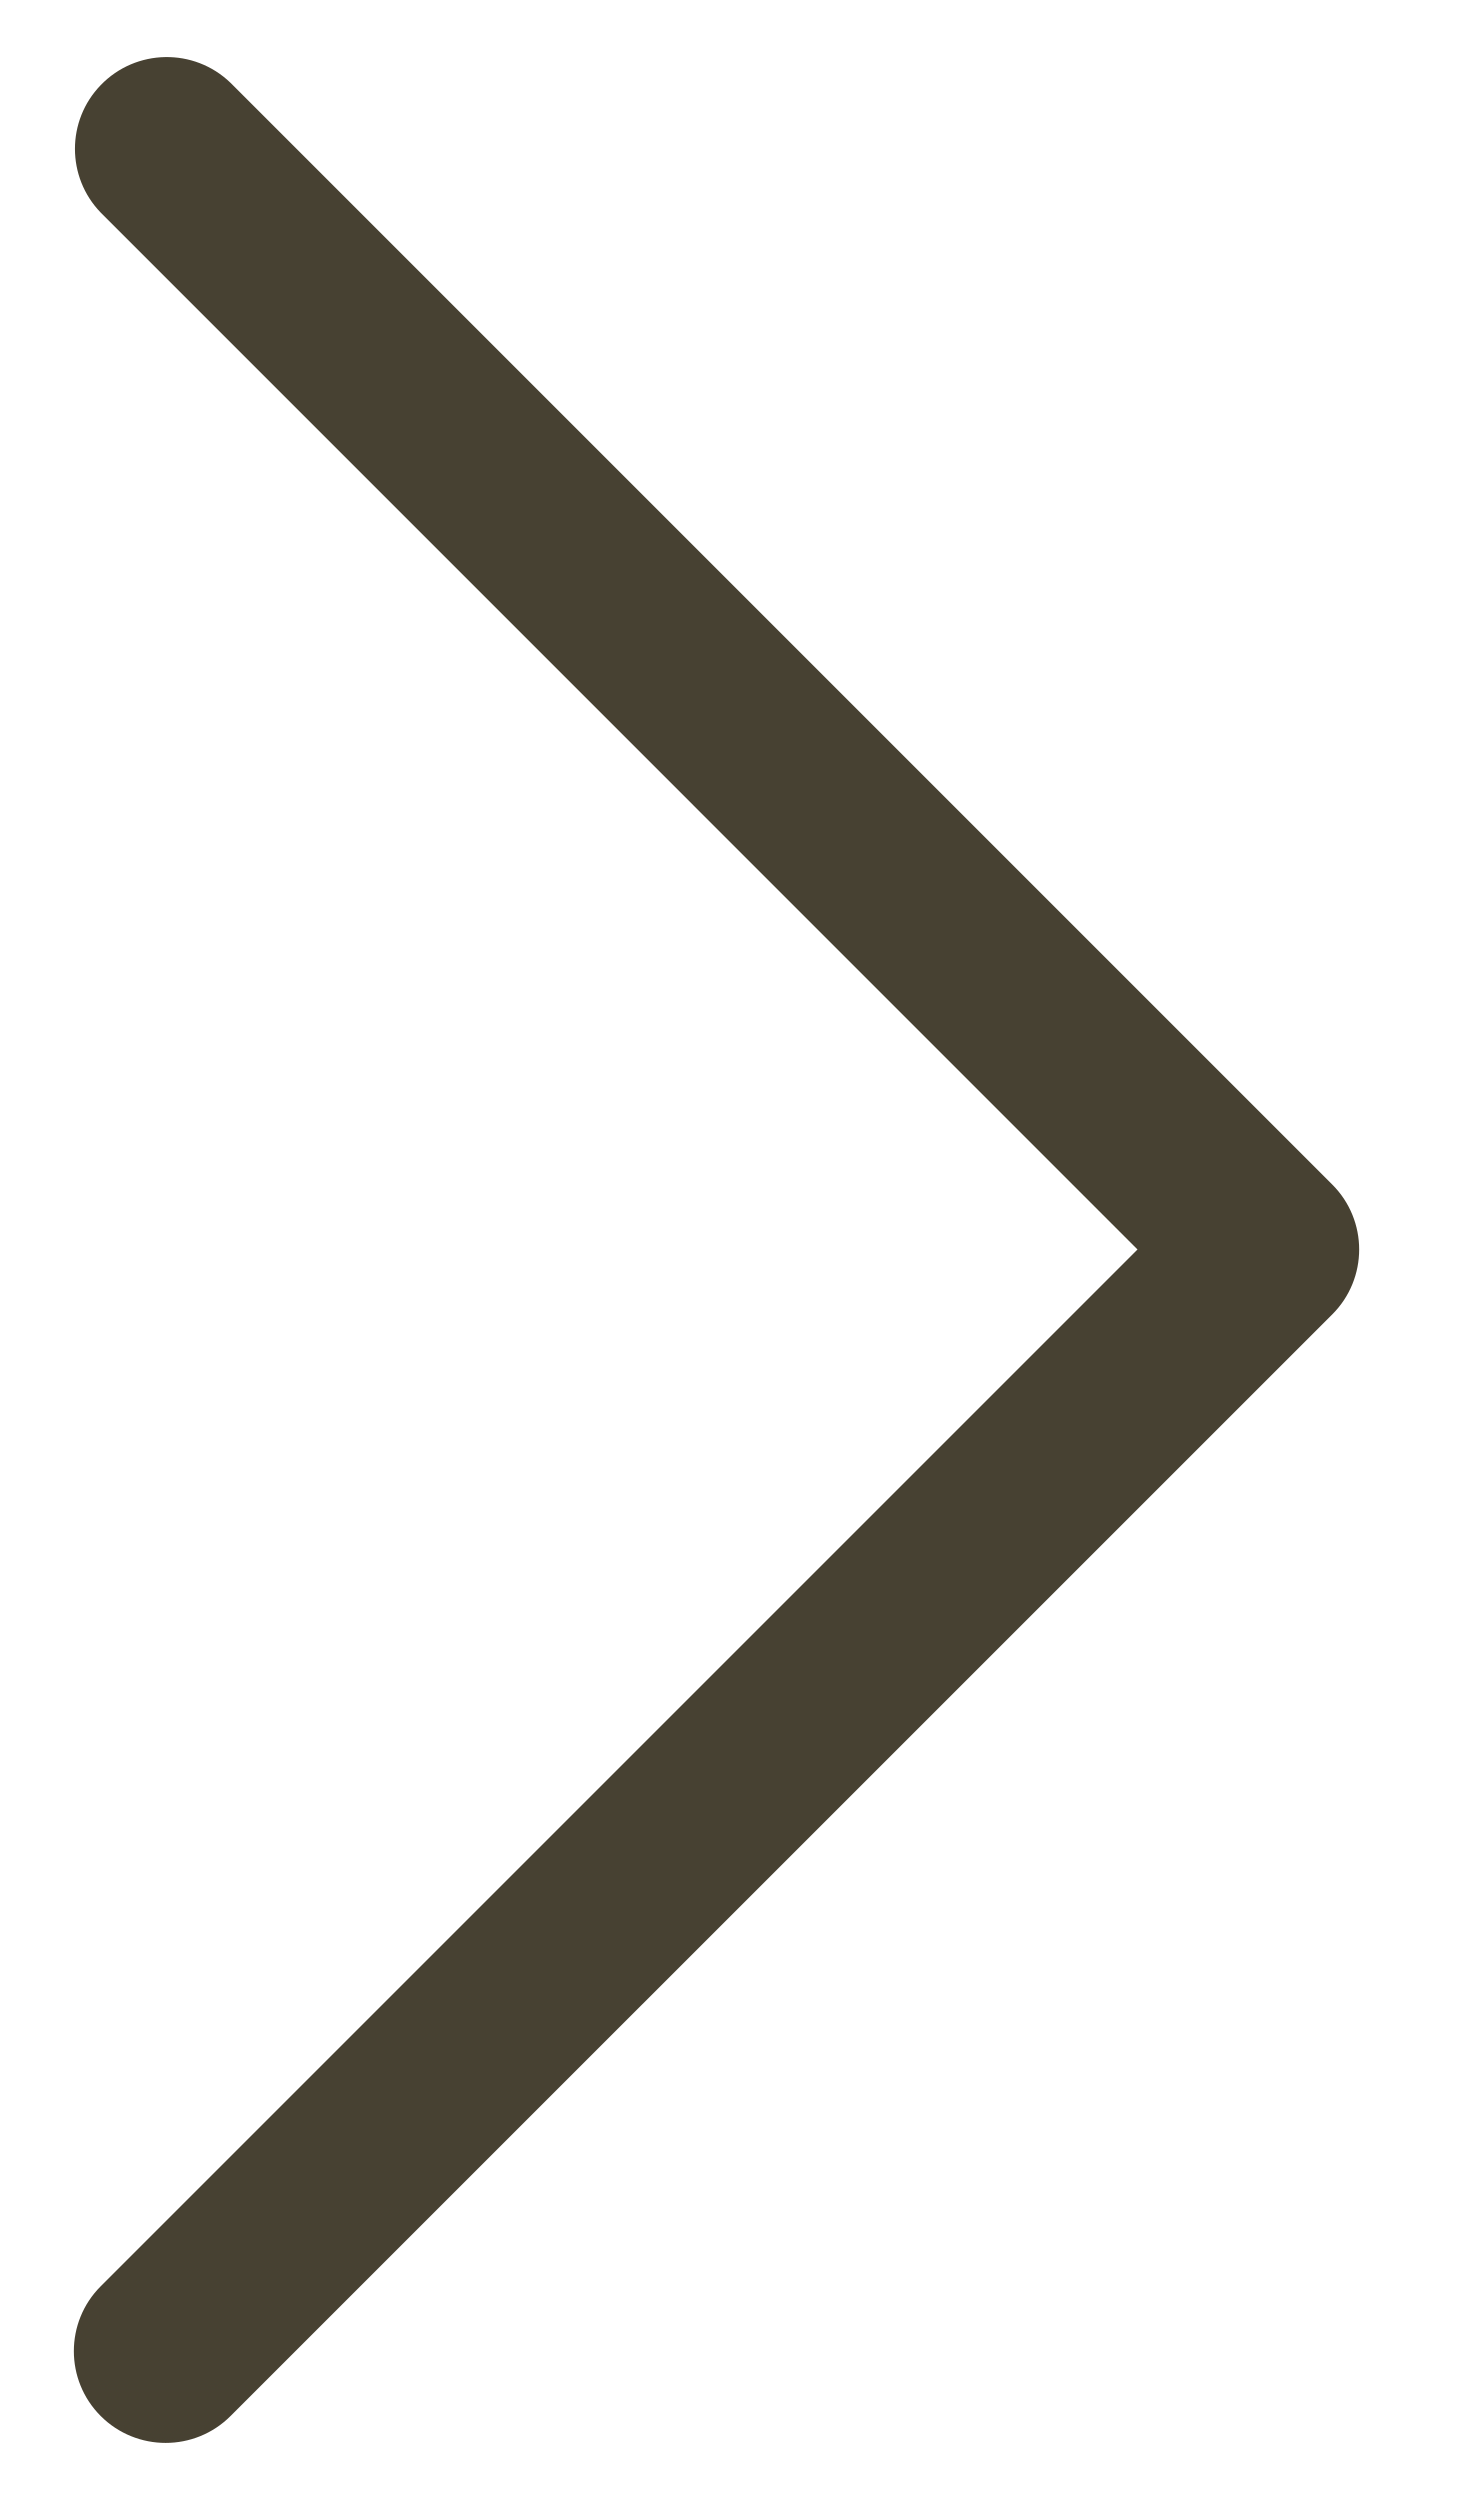
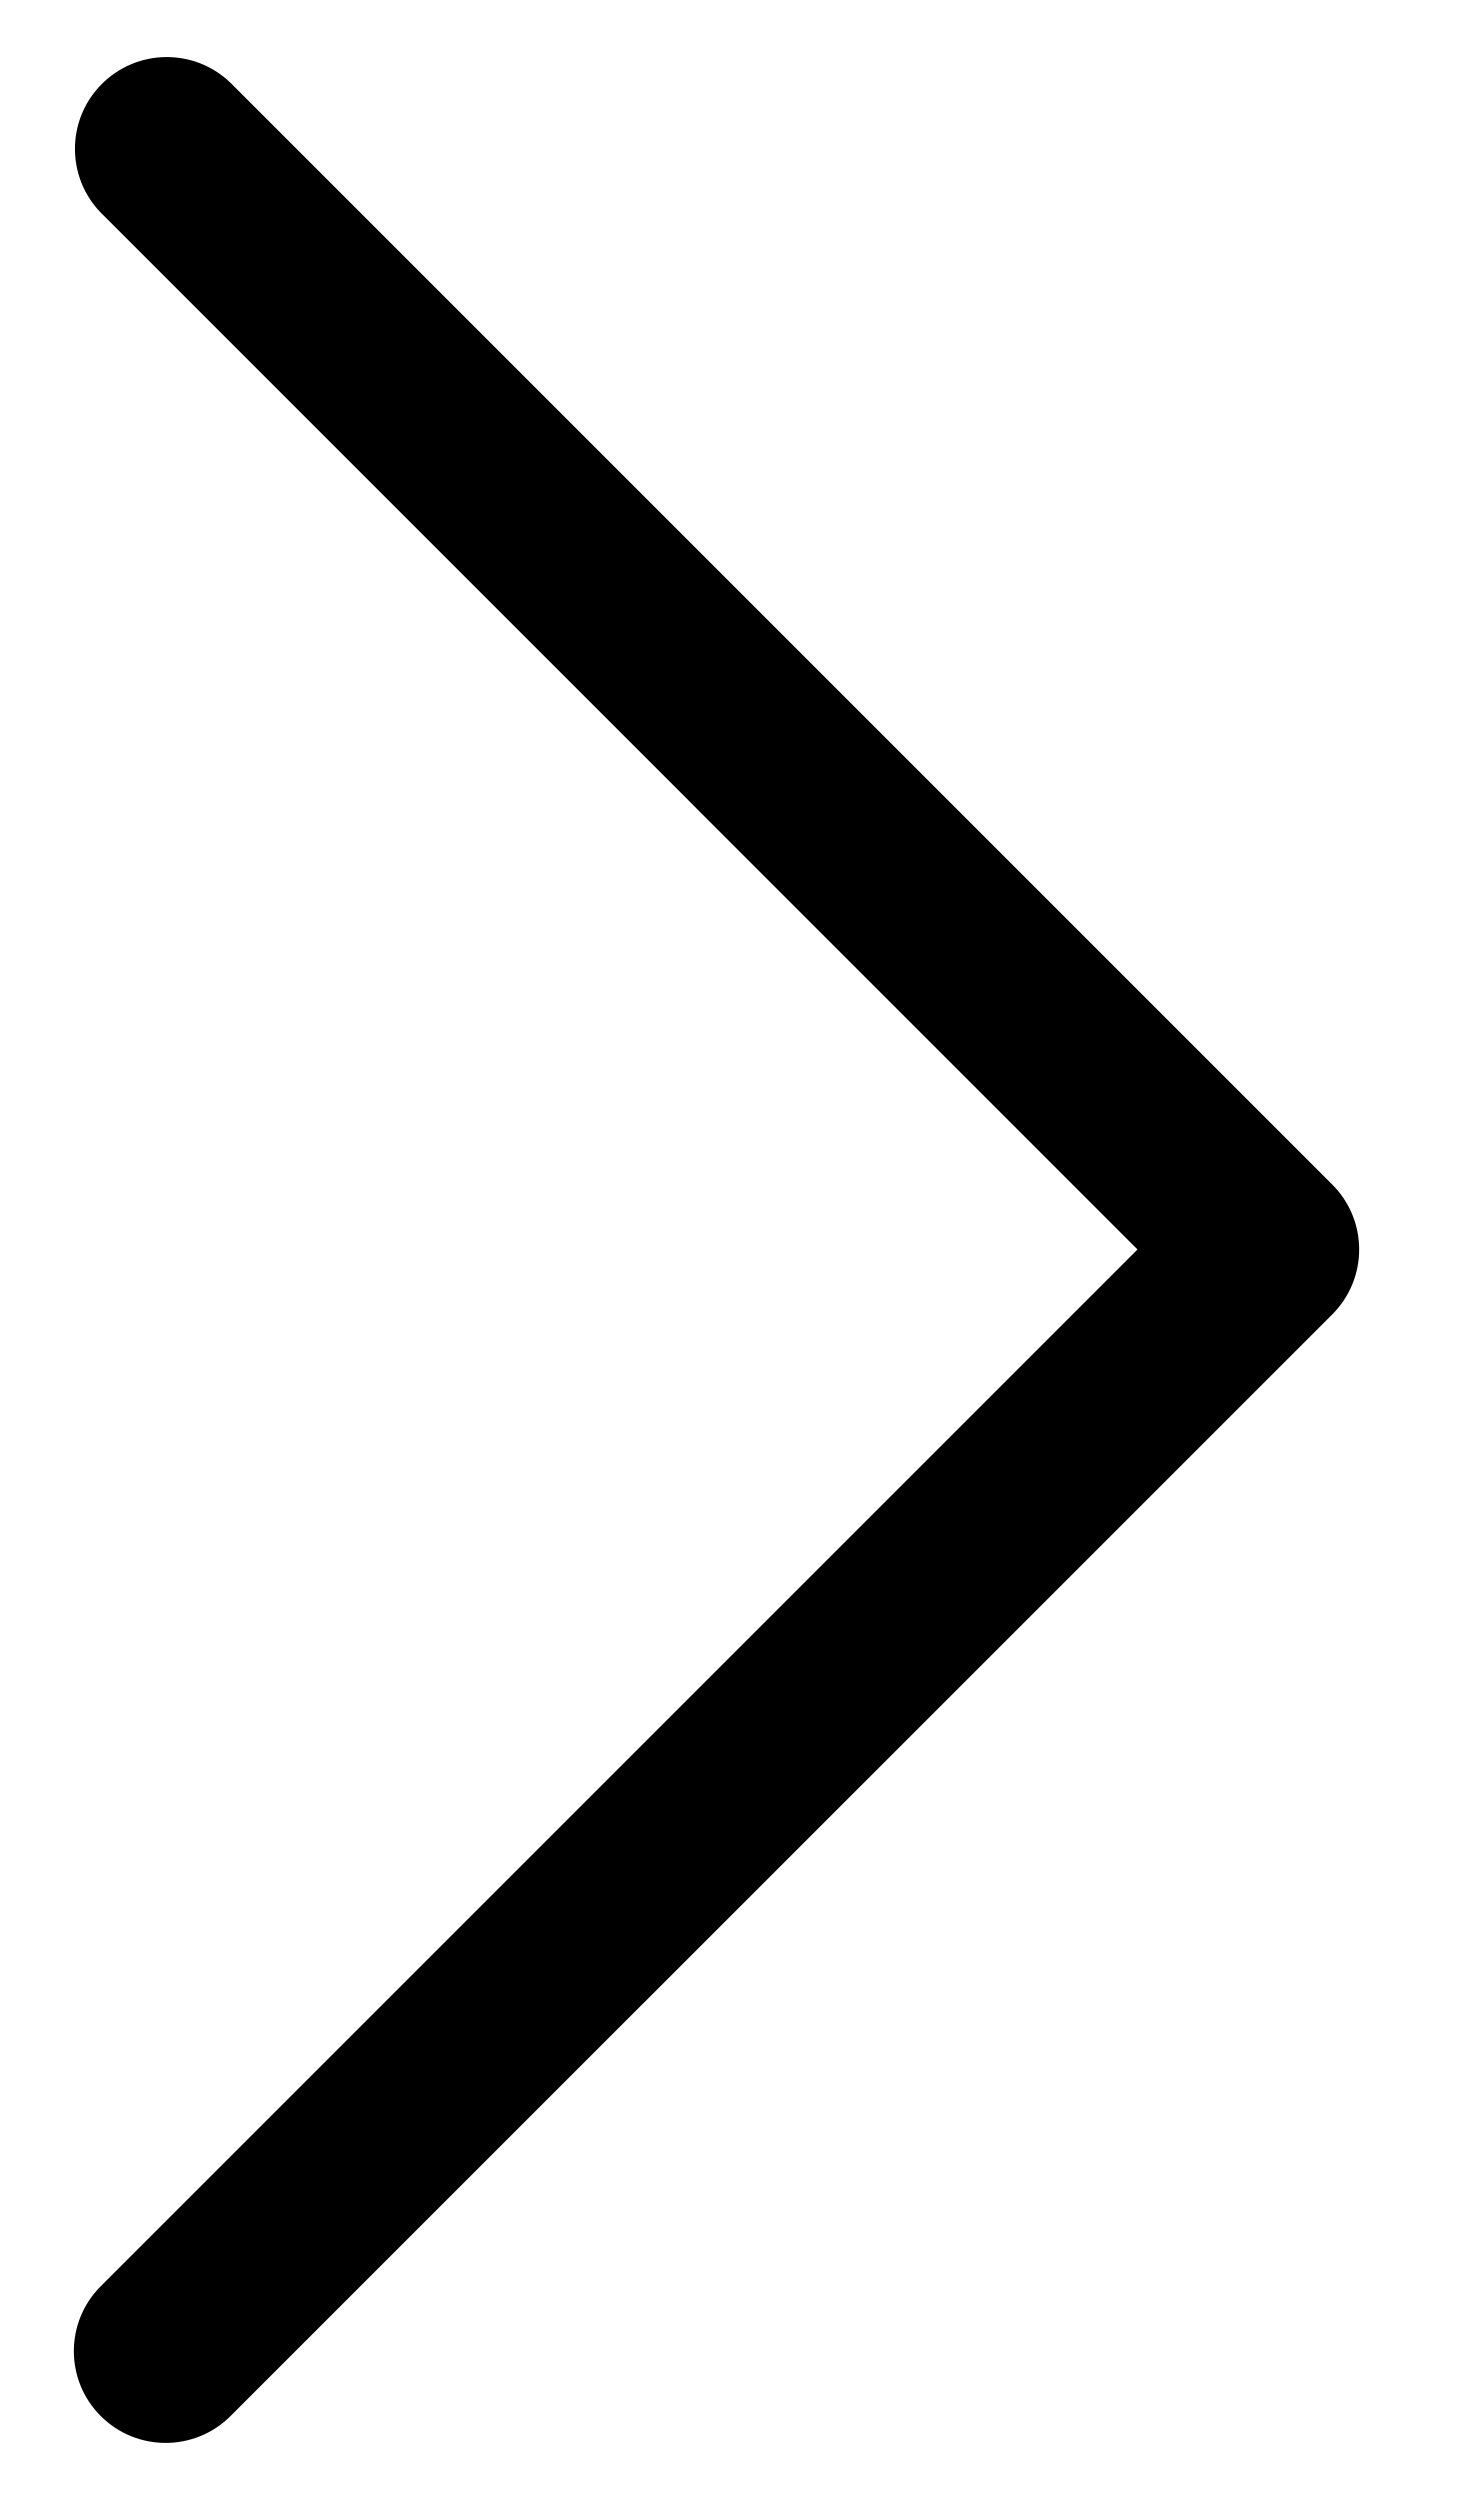
<svg xmlns="http://www.w3.org/2000/svg" width="14" height="24" viewBox="0 0 14 24" fill="none">
-   <path d="M10.92 11.995L0.967 21.948C0.623 22.292 0.623 22.85 0.967 23.194C1.311 23.538 1.869 23.538 2.213 23.194L12.79 12.618C13.134 12.274 13.134 11.716 12.79 11.372L2.213 0.795C1.863 0.457 1.305 0.467 0.967 0.817C0.637 1.158 0.637 1.7 0.967 2.041L10.92 11.995Z" fill="#474132" />
+   <path d="M10.92 11.995L0.967 21.948C0.623 22.292 0.623 22.85 0.967 23.194C1.311 23.538 1.869 23.538 2.213 23.194L12.79 12.618C13.134 12.274 13.134 11.716 12.79 11.372L2.213 0.795C1.863 0.457 1.305 0.467 0.967 0.817C0.637 1.158 0.637 1.7 0.967 2.041L10.92 11.995Z" style="fill: currentColor" />
</svg>
